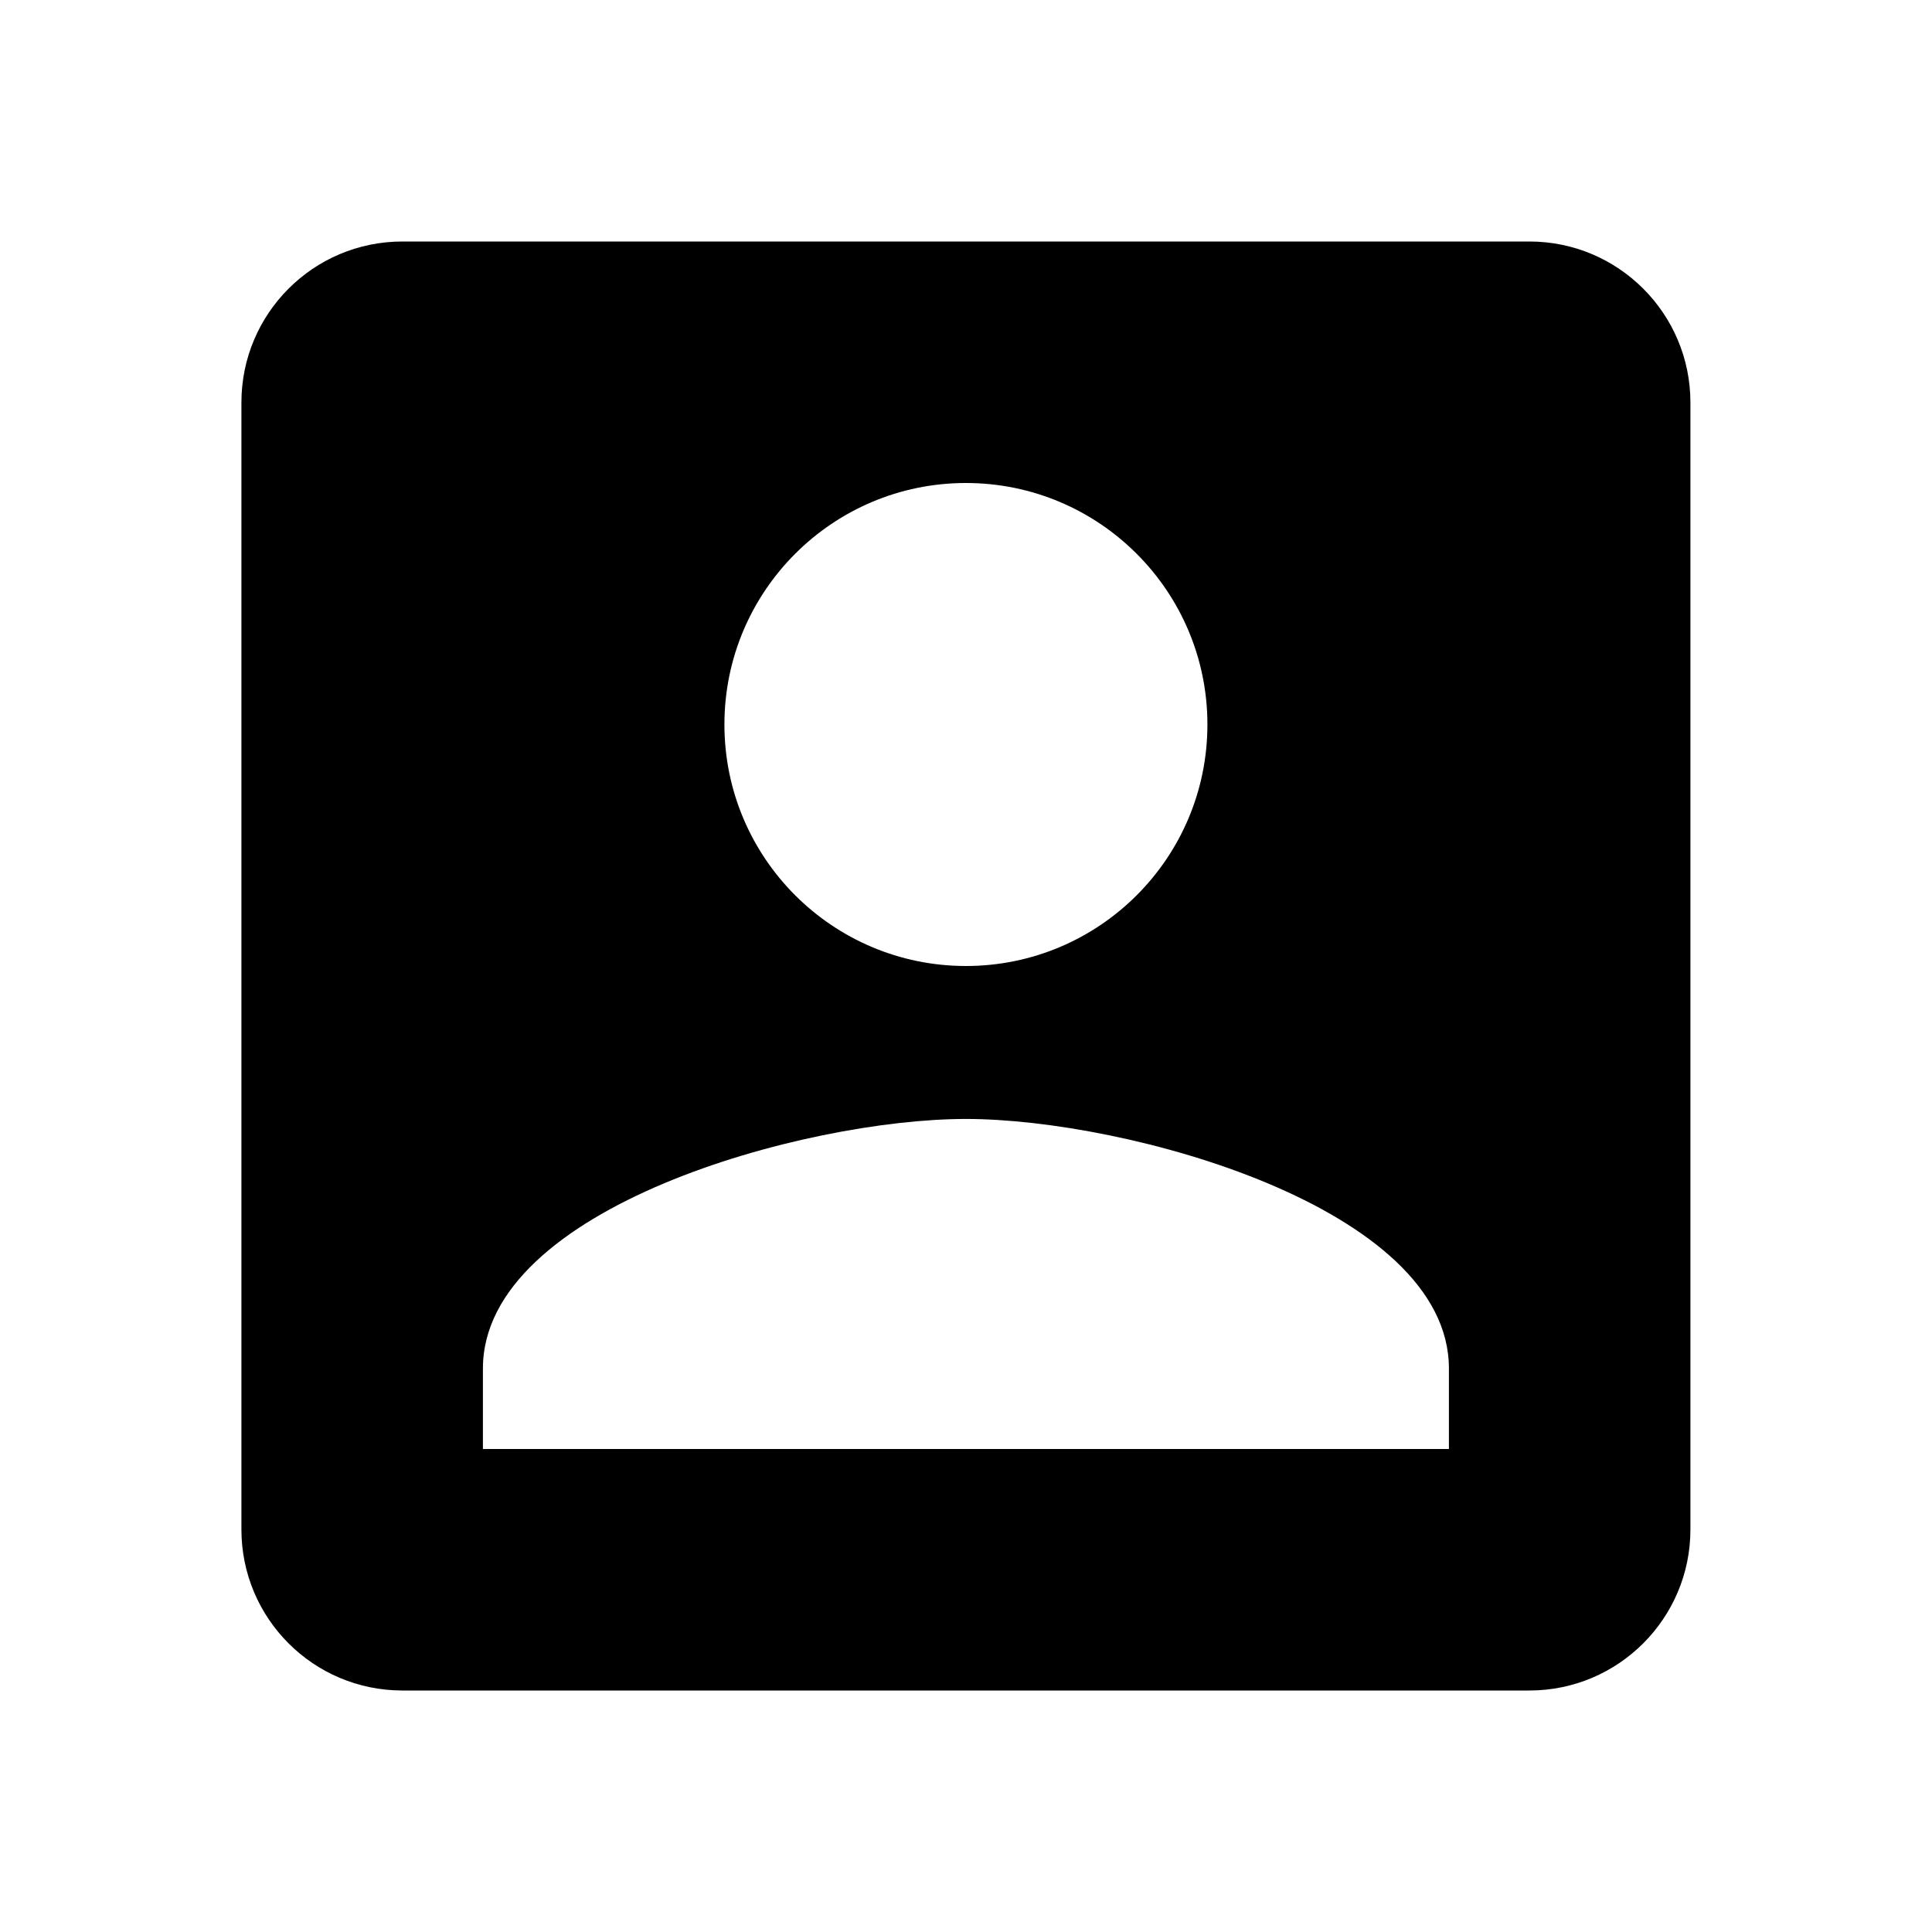
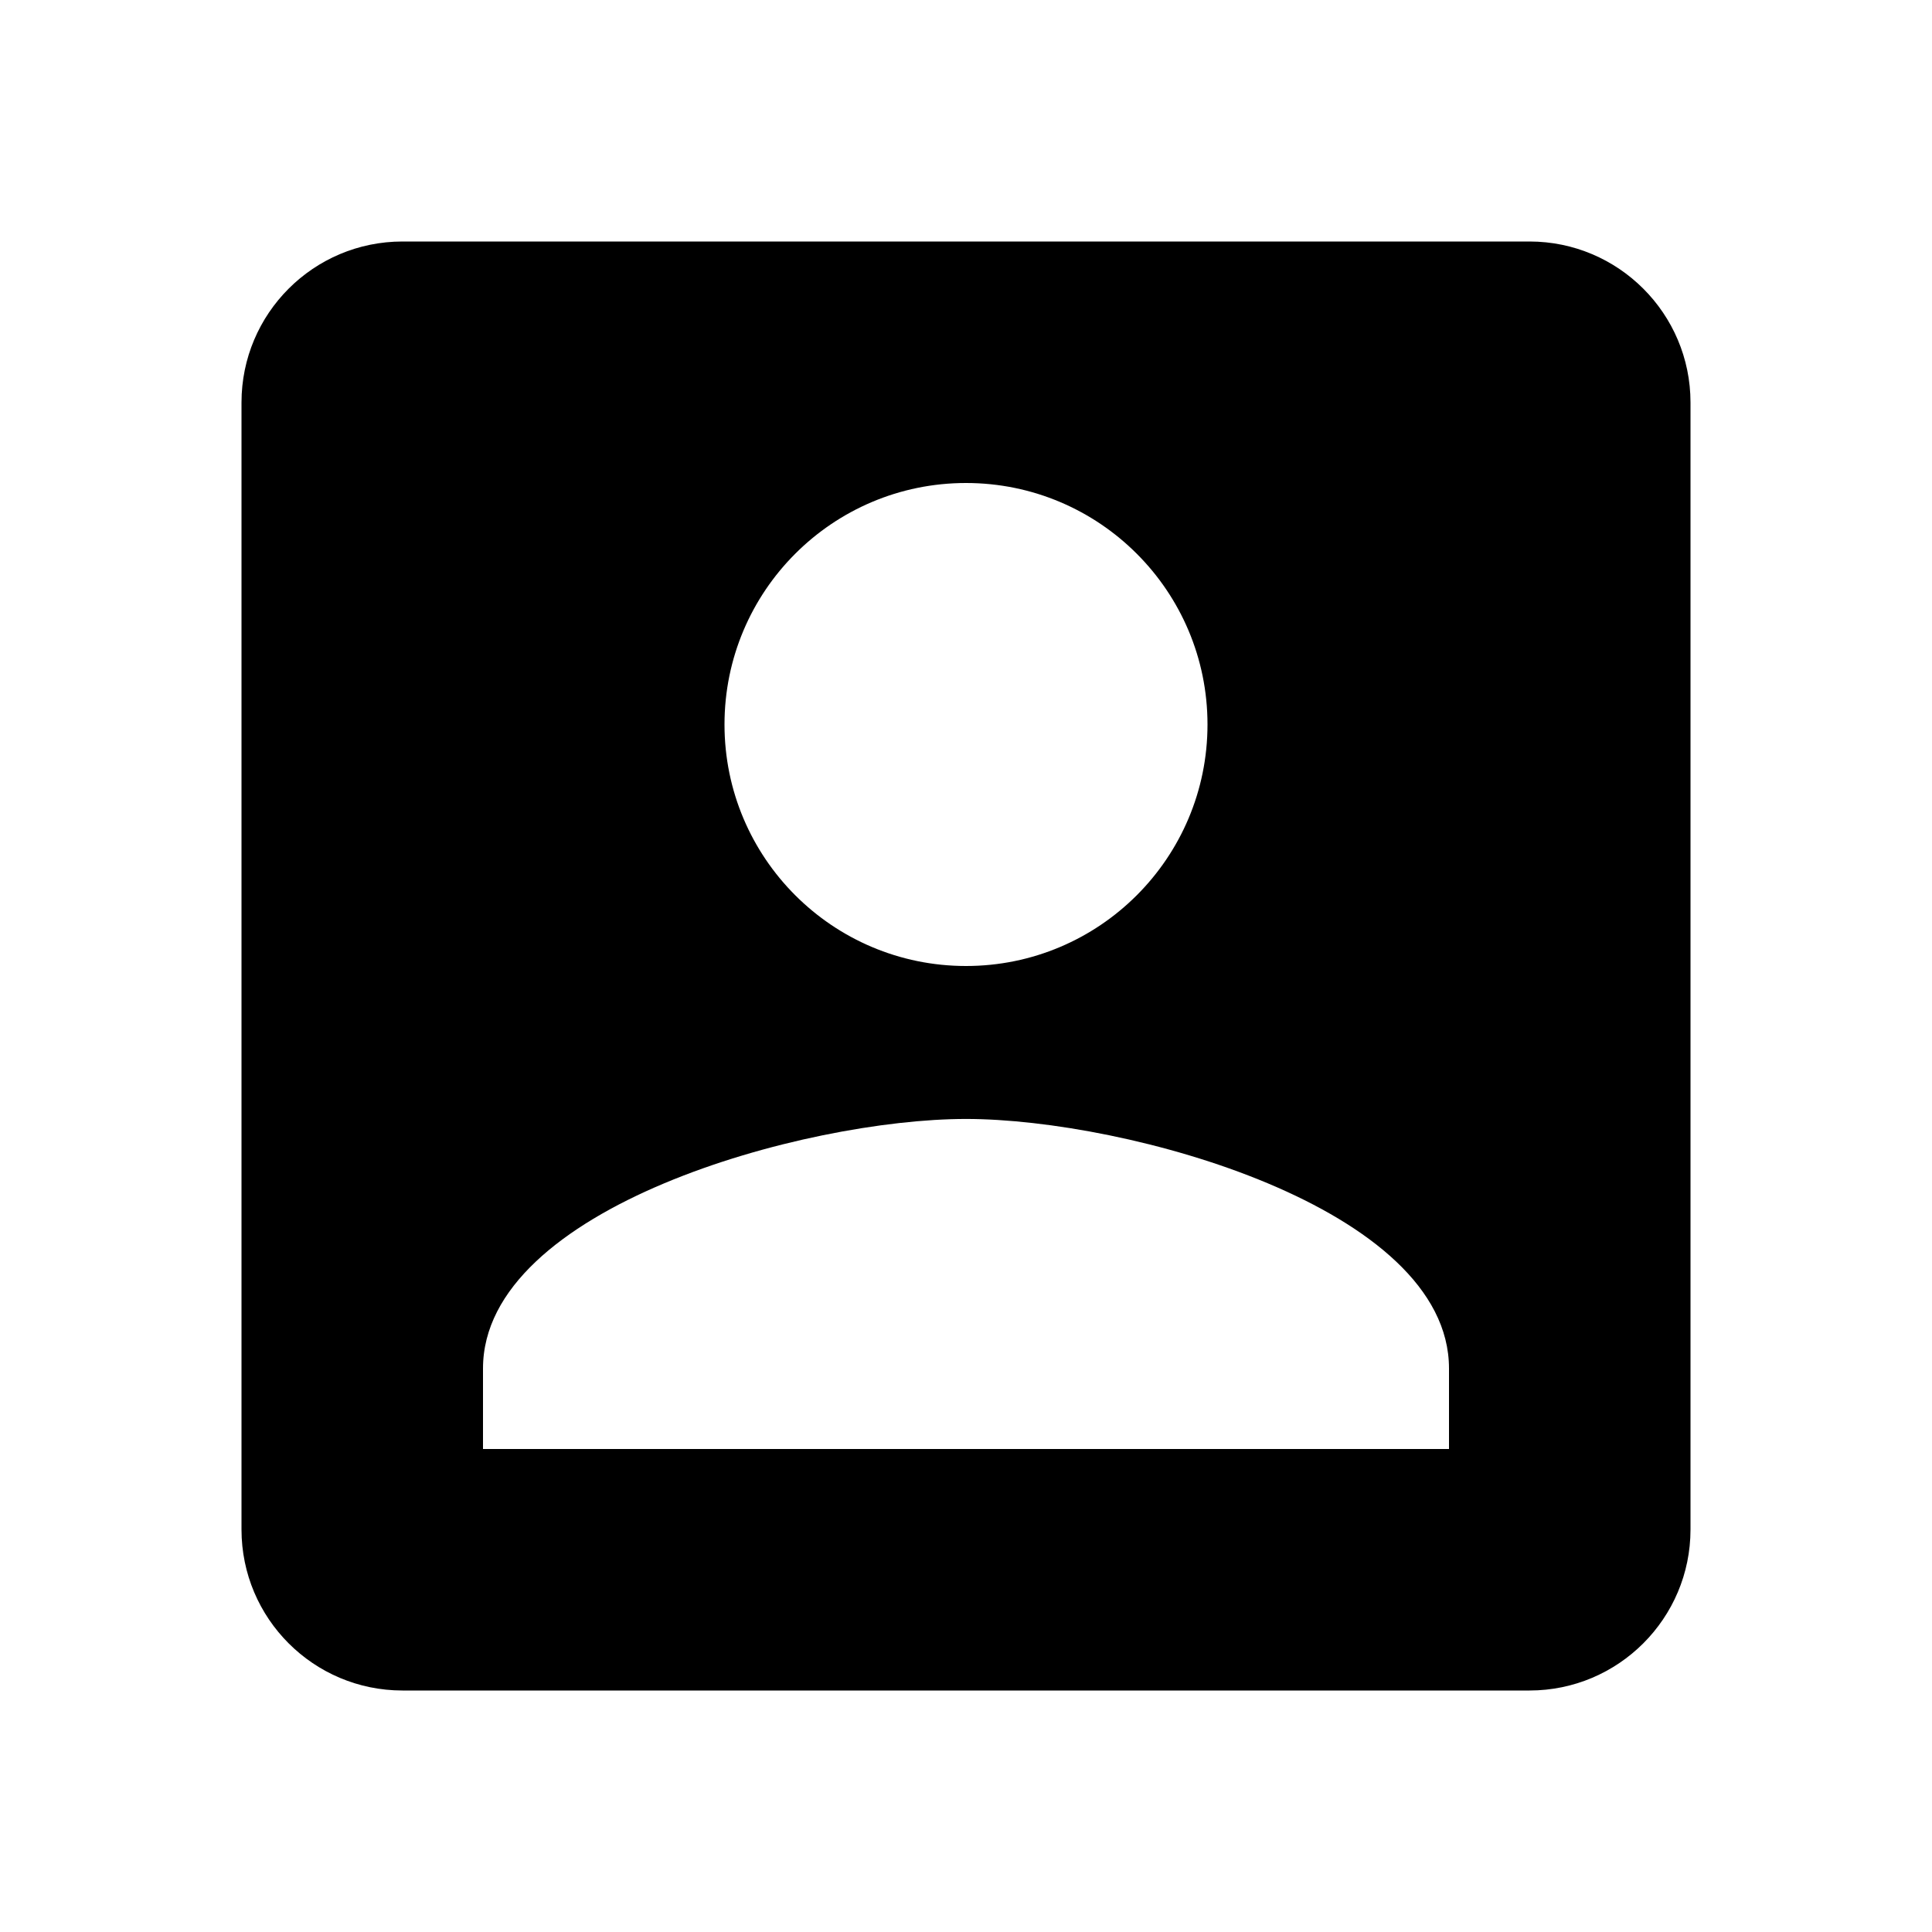
- <svg xmlns="http://www.w3.org/2000/svg" version="1.1" baseProfile="full" width="24" height="24" viewBox="0 0 24.00 24.00" enable-background="new 0 0 24.00 24.00" xml:space="preserve">
-   <path fill="#000000" fill-opacity="1" stroke-width="0.2" stroke-linejoin="round" d="M 5.999,17C 5.999,15 9.999,13.9 11.999,13.9C 13.999,13.9 17.999,15 17.999,17L 17.999,18L 5.999,18M 14.999,9C 14.999,10.658 13.655,12 11.999,12C 10.343,12 8.999,10.658 8.999,9C 8.999,7.344 10.343,6 11.999,6C 13.655,6 14.999,7.344 14.999,9 Z M 2.999,5L 2.999,19C 2.999,20.104 3.893,21 4.999,21L 18.999,21C 20.103,21 20.999,20.104 20.999,19L 20.999,5C 20.999,3.896 20.103,3 18.999,3L 4.999,3C 3.893,3 2.999,3.896 2.999,5 Z " />
+ <svg xmlns="http://www.w3.org/2000/svg" width="24" height="24" baseProfile="full" viewBox="0 0 24 24">
+   <path d="M6 17c0-2 4-3.1 6-3.1s6 1.1 6 3.1v1H6m9-9a3 3 0 11-6 0 3 3 0 016 0zM3 5v14a2 2 0 002 2h14c1.103 0 2-.896 2-2V5c0-1.104-.897-2-2-2H5a2 2 0 00-2 2z" />
</svg>
